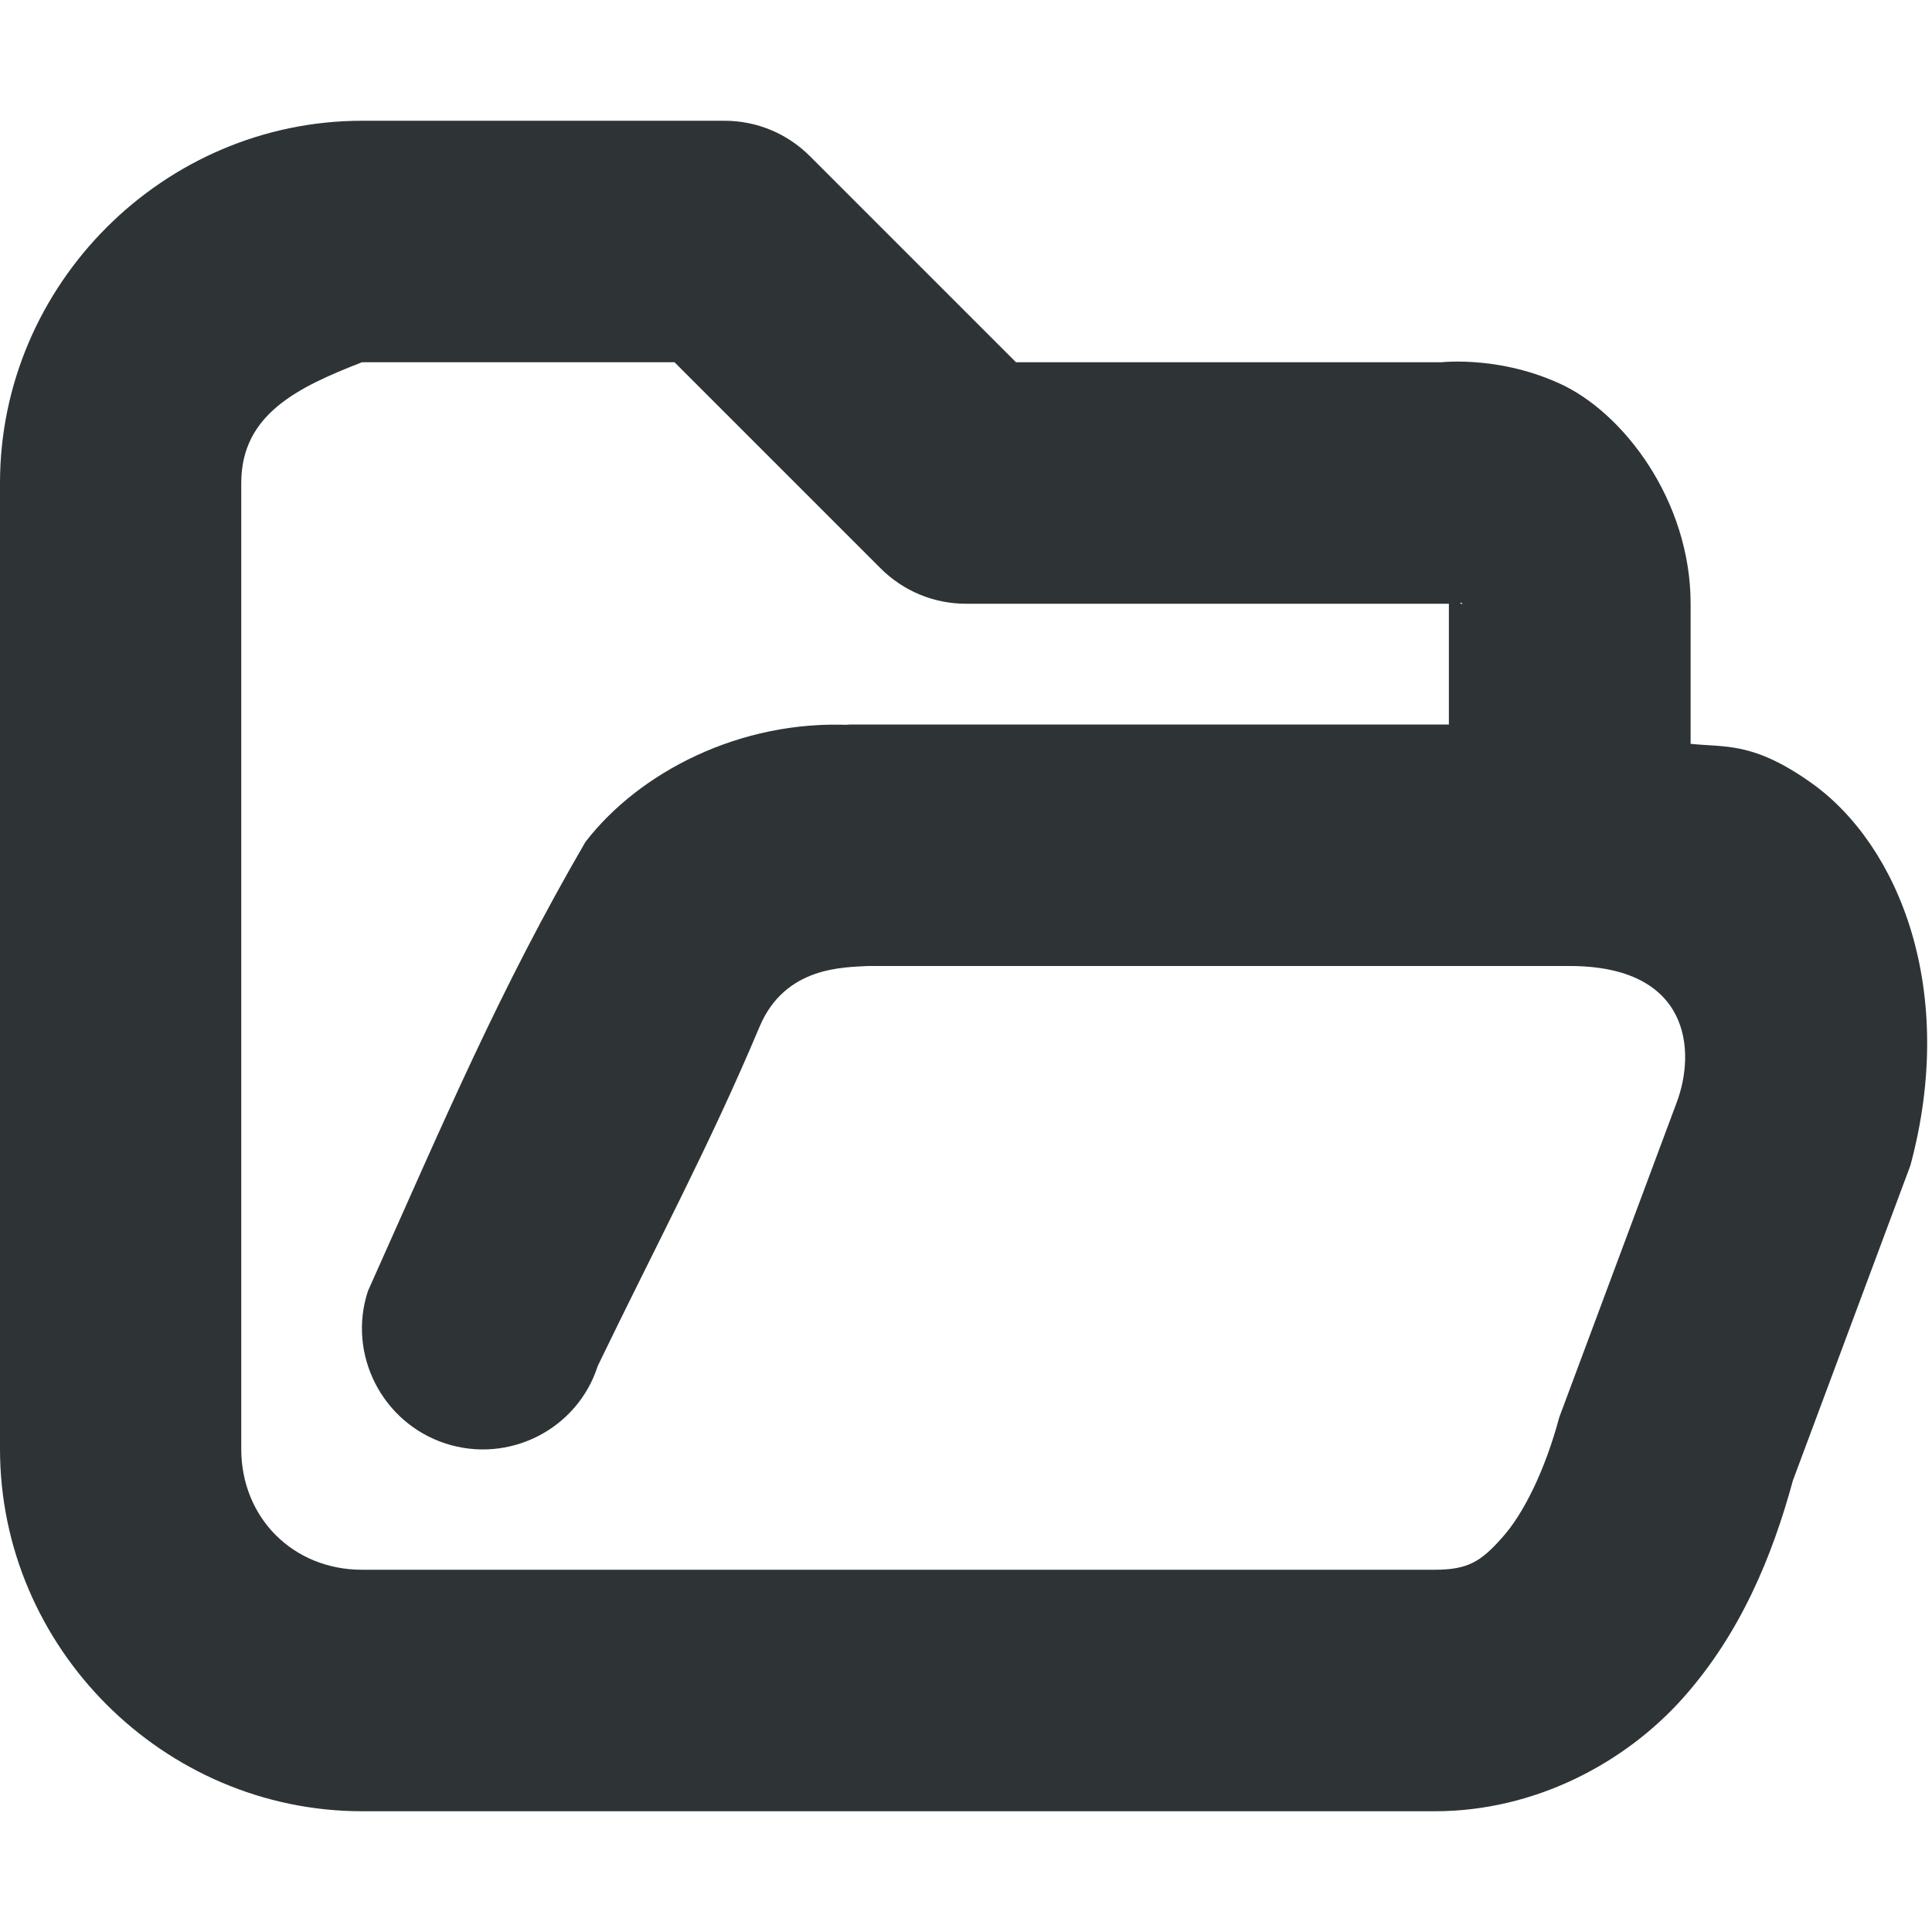
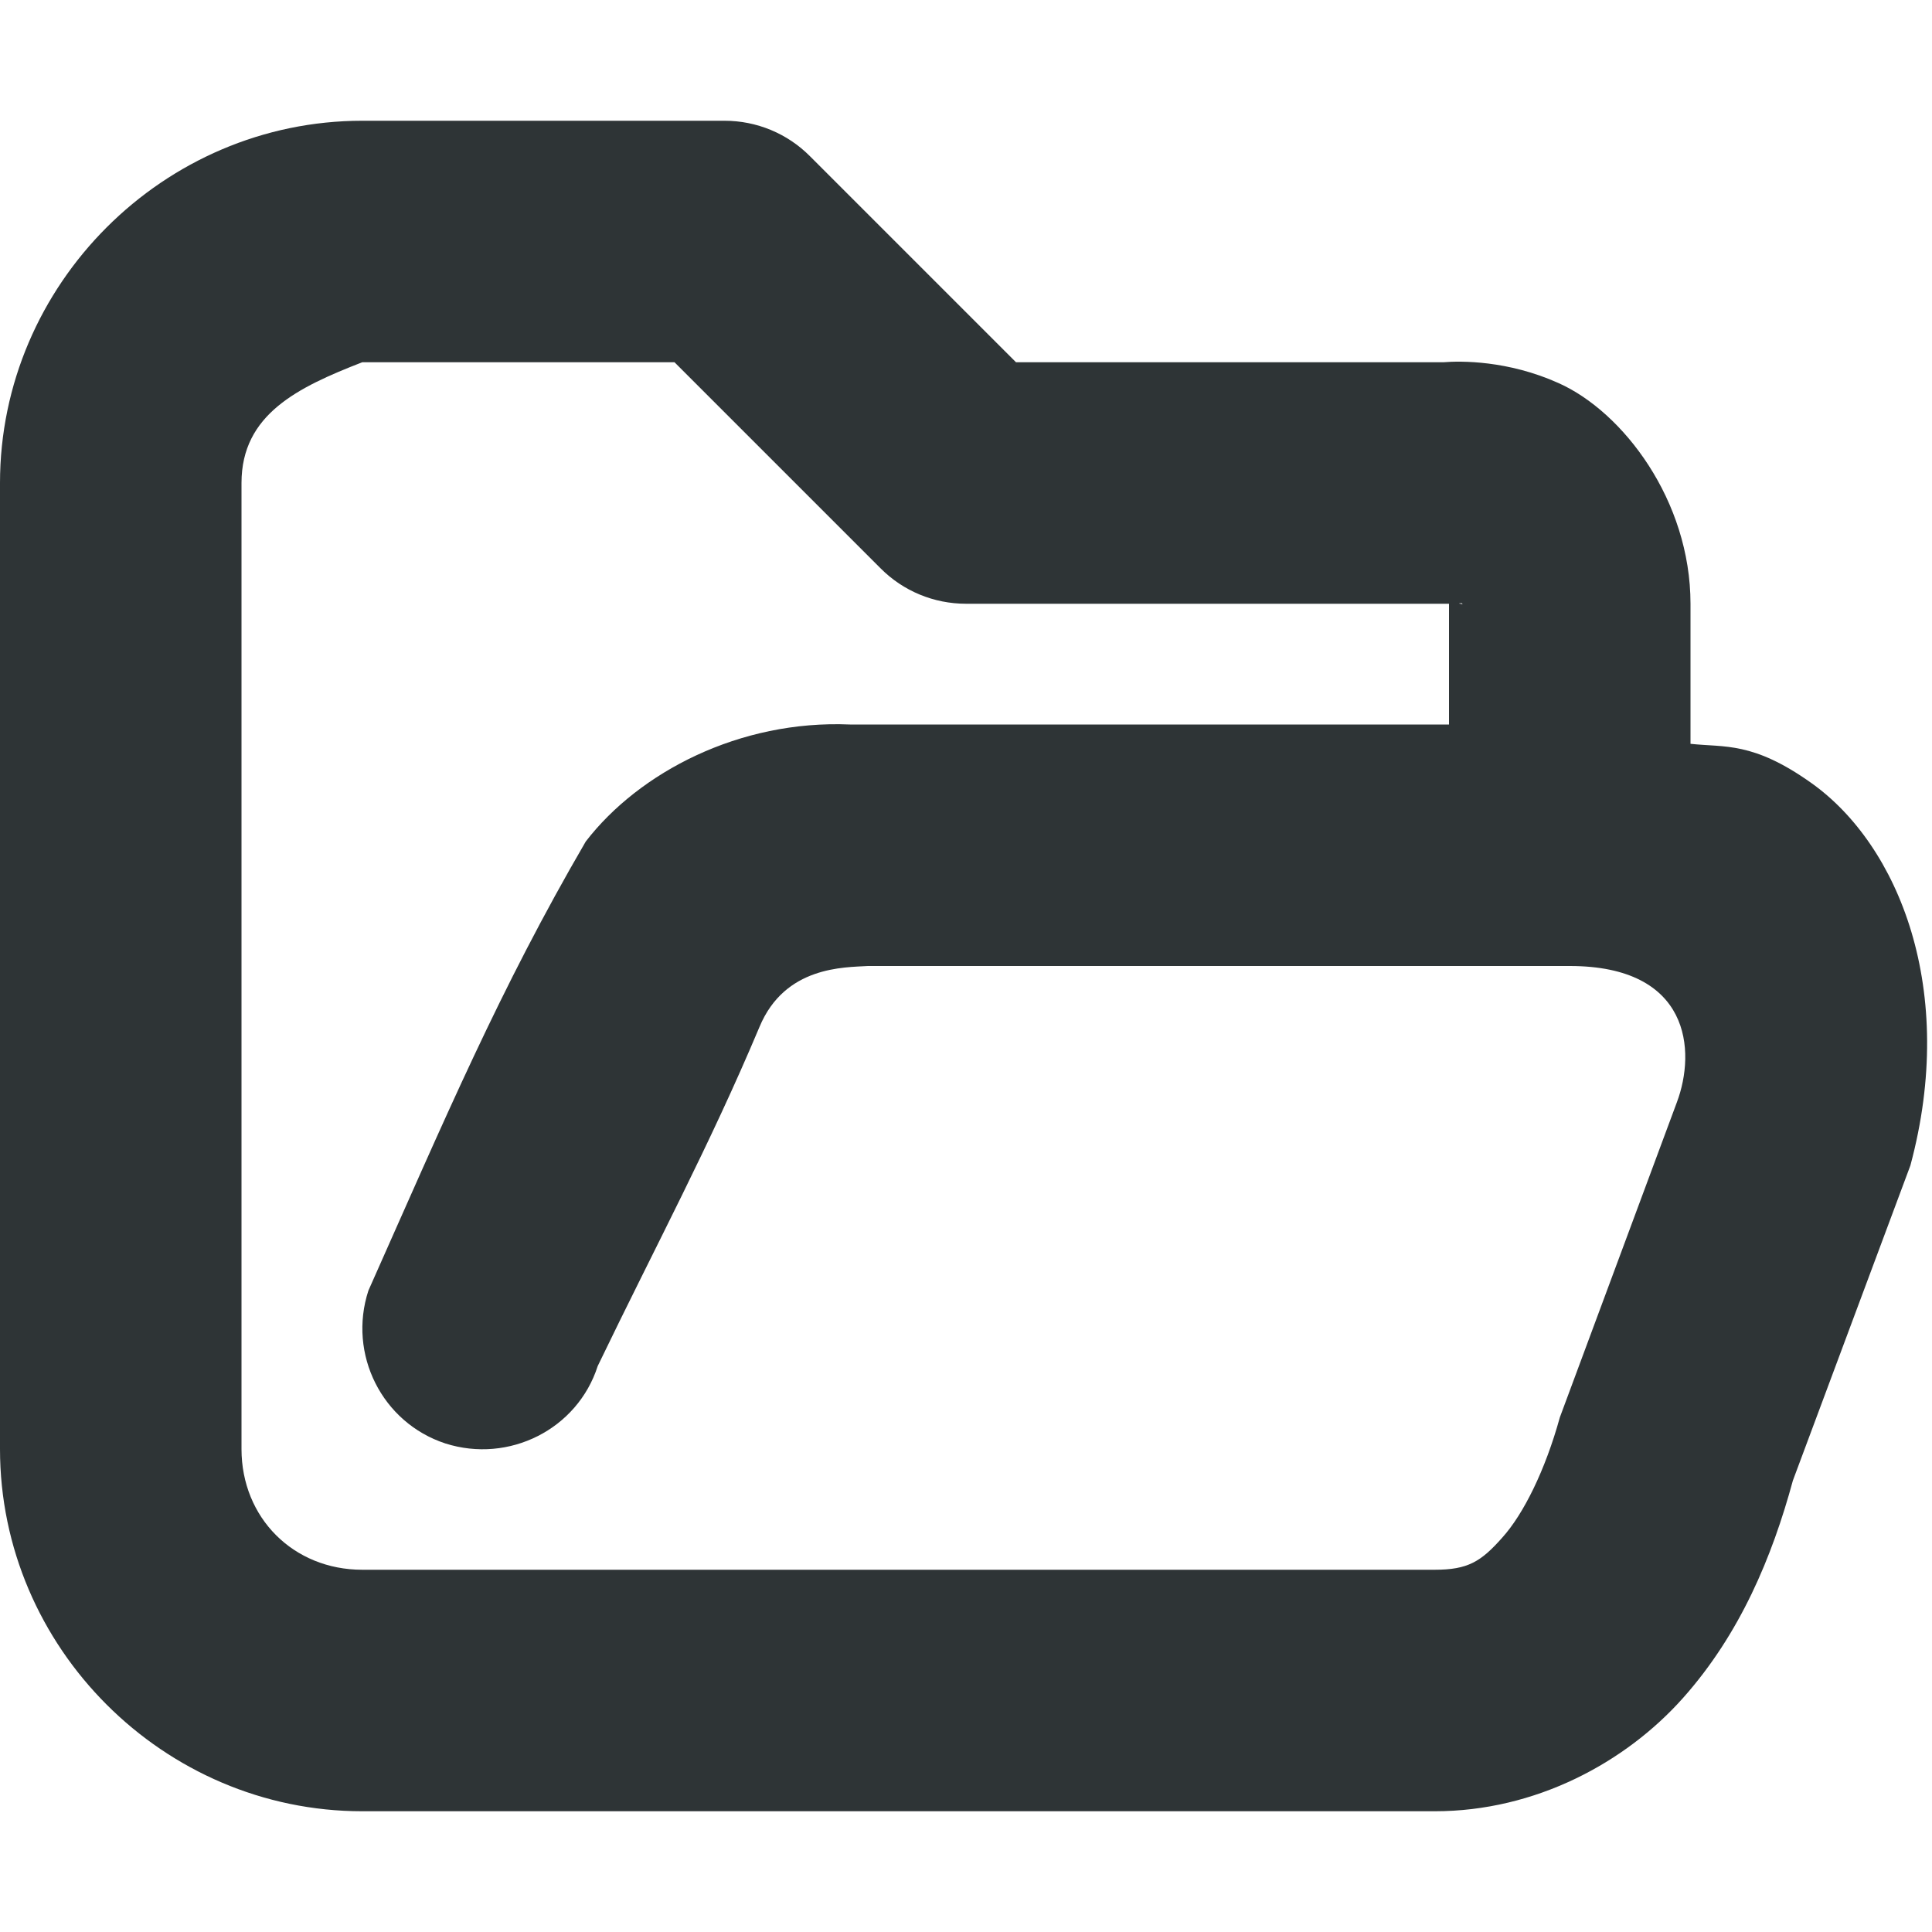
- <svg xmlns="http://www.w3.org/2000/svg" height="16px" viewBox="0 0 16 16" width="16px">
-   <g fill="#2e3436">
-     <path d="m 3 1 c -1.645 0 -3 1.355 -3 3 v 8 c 0 1.645 1.355 3 3 3 h 8.883 c 0.832 0 1.578 -0.402 2.055 -0.938 c 0.473 -0.531 0.738 -1.168 0.91 -1.801 l 0.973 -2.609 c 0.391 -1.449 -0.094 -2.652 -0.82 -3.168 c -0.484 -0.344 -0.715 -0.293 -1 -0.324 v -1.16 c 0 -0.855 -0.559 -1.59 -1.094 -1.828 c -0.531 -0.238 -1.012 -0.168 -1.012 -0.168 l 0.105 -0.004 h -3.586 l -1.707 -1.707 c -0.188 -0.188 -0.441 -0.293 -0.707 -0.293 z m 0 2 h 2.586 l 1.707 1.707 c 0.188 0.188 0.441 0.293 0.707 0.293 h 4 c 0.035 0 0.07 -0.004 0.105 -0.008 c 0 0 0.02 0.02 -0.012 0.004 c -0.035 -0.012 -0.094 -0.25 -0.094 0.004 v 2 c 0 0.551 0.449 1 1 1 c 1 0 1.047 0.703 0.887 1.129 l -0.973 2.609 c -0.117 0.438 -0.297 0.801 -0.473 0.996 c -0.176 0.199 -0.285 0.266 -0.559 0.266 h -8.883 c -0.57 0 -1 -0.43 -1 -1 v -8 c 0 -0.57 0.469 -0.793 1 -1 z m 0 0" />
-     <path d="m 7 6 l 0.043 0.004 c -0.914 -0.043 -1.75 0.391 -2.195 0.969 c -0.711 1.223 -1.156 2.277 -1.801 3.719 c -0.172 0.523 0.117 1.09 0.641 1.262 c 0.527 0.172 1.094 -0.117 1.262 -0.641 c 0.488 -1.012 0.922 -1.816 1.34 -2.809 c 0.211 -0.504 0.703 -0.492 0.898 -0.504 h 5.812 c 0.551 0 1 -0.449 1 -1 s -0.449 -1 -1 -1 z m 0 0" />
-   </g>
+ <svg xmlns="http://www.w3.org/2000/svg" width="16px" height="16px" viewBox="0 0 16 16">
+   <path fill="#2e3436" d="M3 1C1.355 1 0 2.355 0 4v8c0 1.645 1.355 3 3 3h8.883c.832 0 1.578-.402 2.055-.938.473-.531.738-1.168.91-1.801l.973-2.609C16.211 8.203 15.727 7 15 6.484c-.484-.344-.715-.293-1-.324V5c0-.855-.559-1.59-1.094-1.828-.418-.188-.809-.184-.953-.172H8.414L6.707 1.293C6.52 1.105 6.266 1 6 1zm0 2h2.586l1.707 1.707C7.48 4.895 7.734 5 8 5h4v1H7h.039c-.914-.039-1.746.395-2.188.969C4.137 8.195 3.691 9.25 3.051 10.688c-.172.527.113 1.094.637 1.266.527.168 1.094-.117 1.262-.641.488-1.012.922-1.816 1.34-2.809C6.5 8 6.992 8.012 7.188 8H13c1 0 1.047.703.887 1.129l-.969 2.609c-.121.438-.301.801-.477.996-.176.199-.285.266-.559.266H3c-.57 0-1-.43-1-1V4c0-.57.469-.793 1-1m9.105 1.996h.004V5h.004l-.004.004h-.004V5h-.016l-.004-.004zm0 0" />
</svg>
